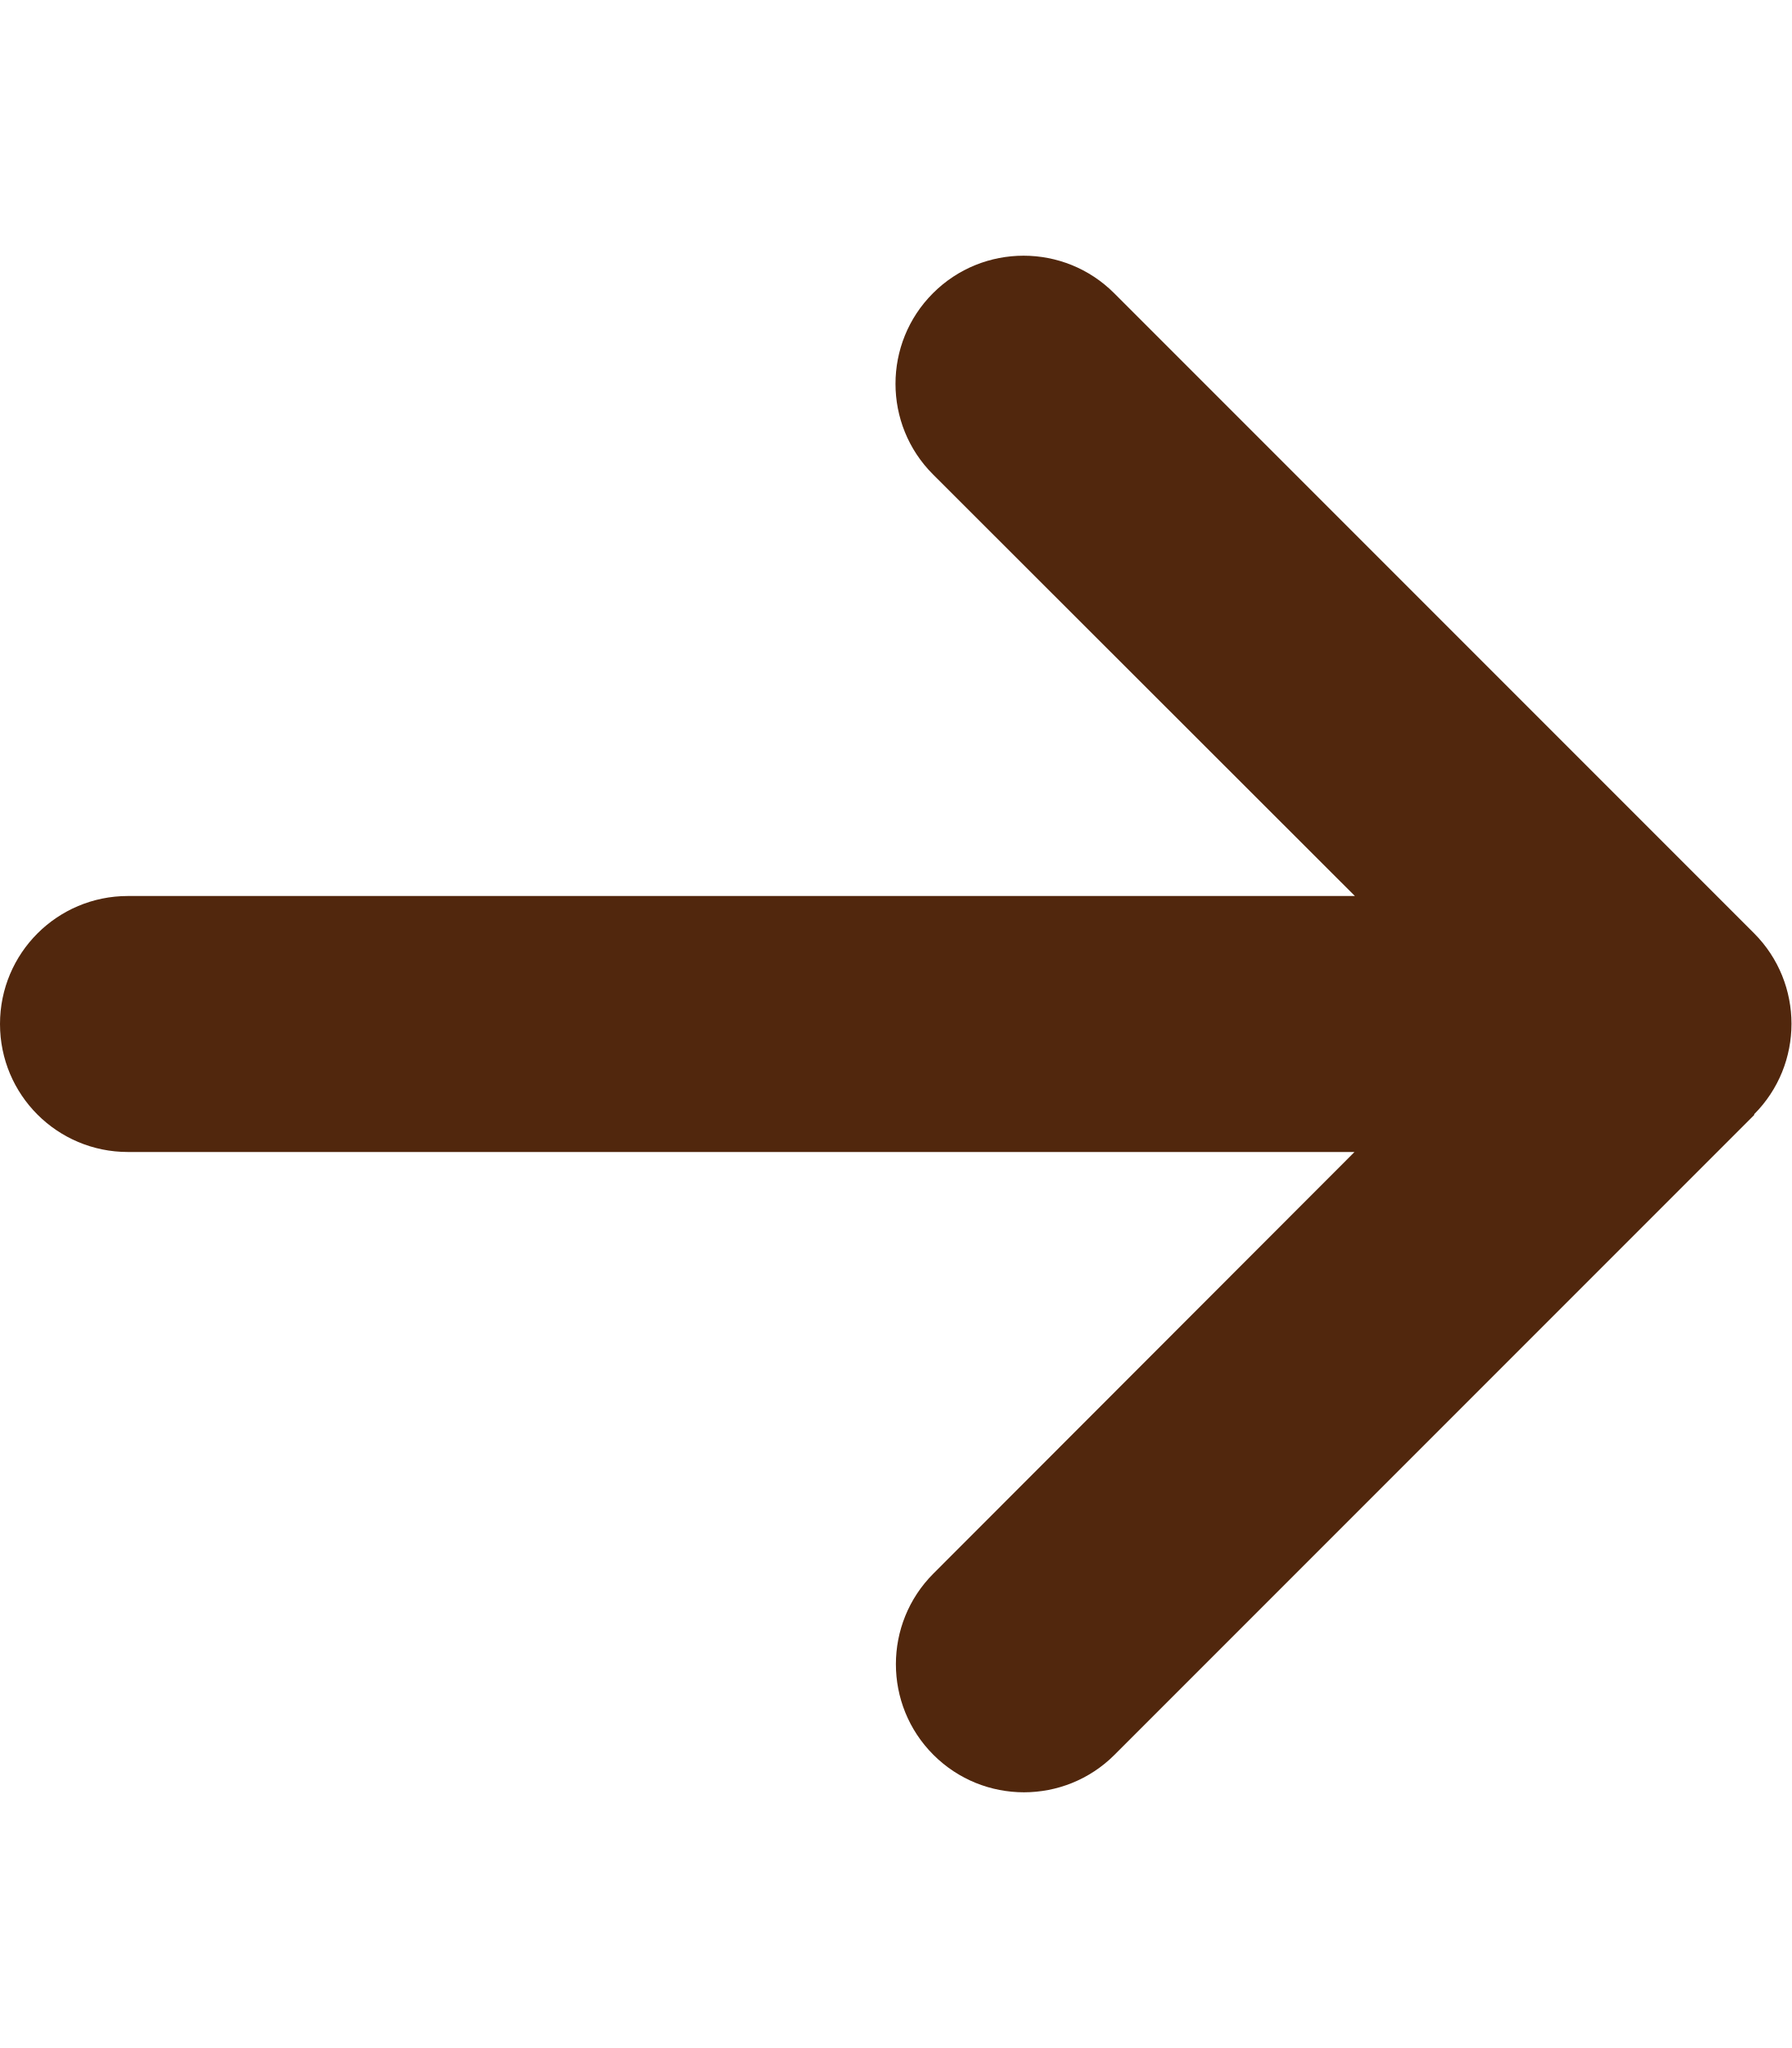
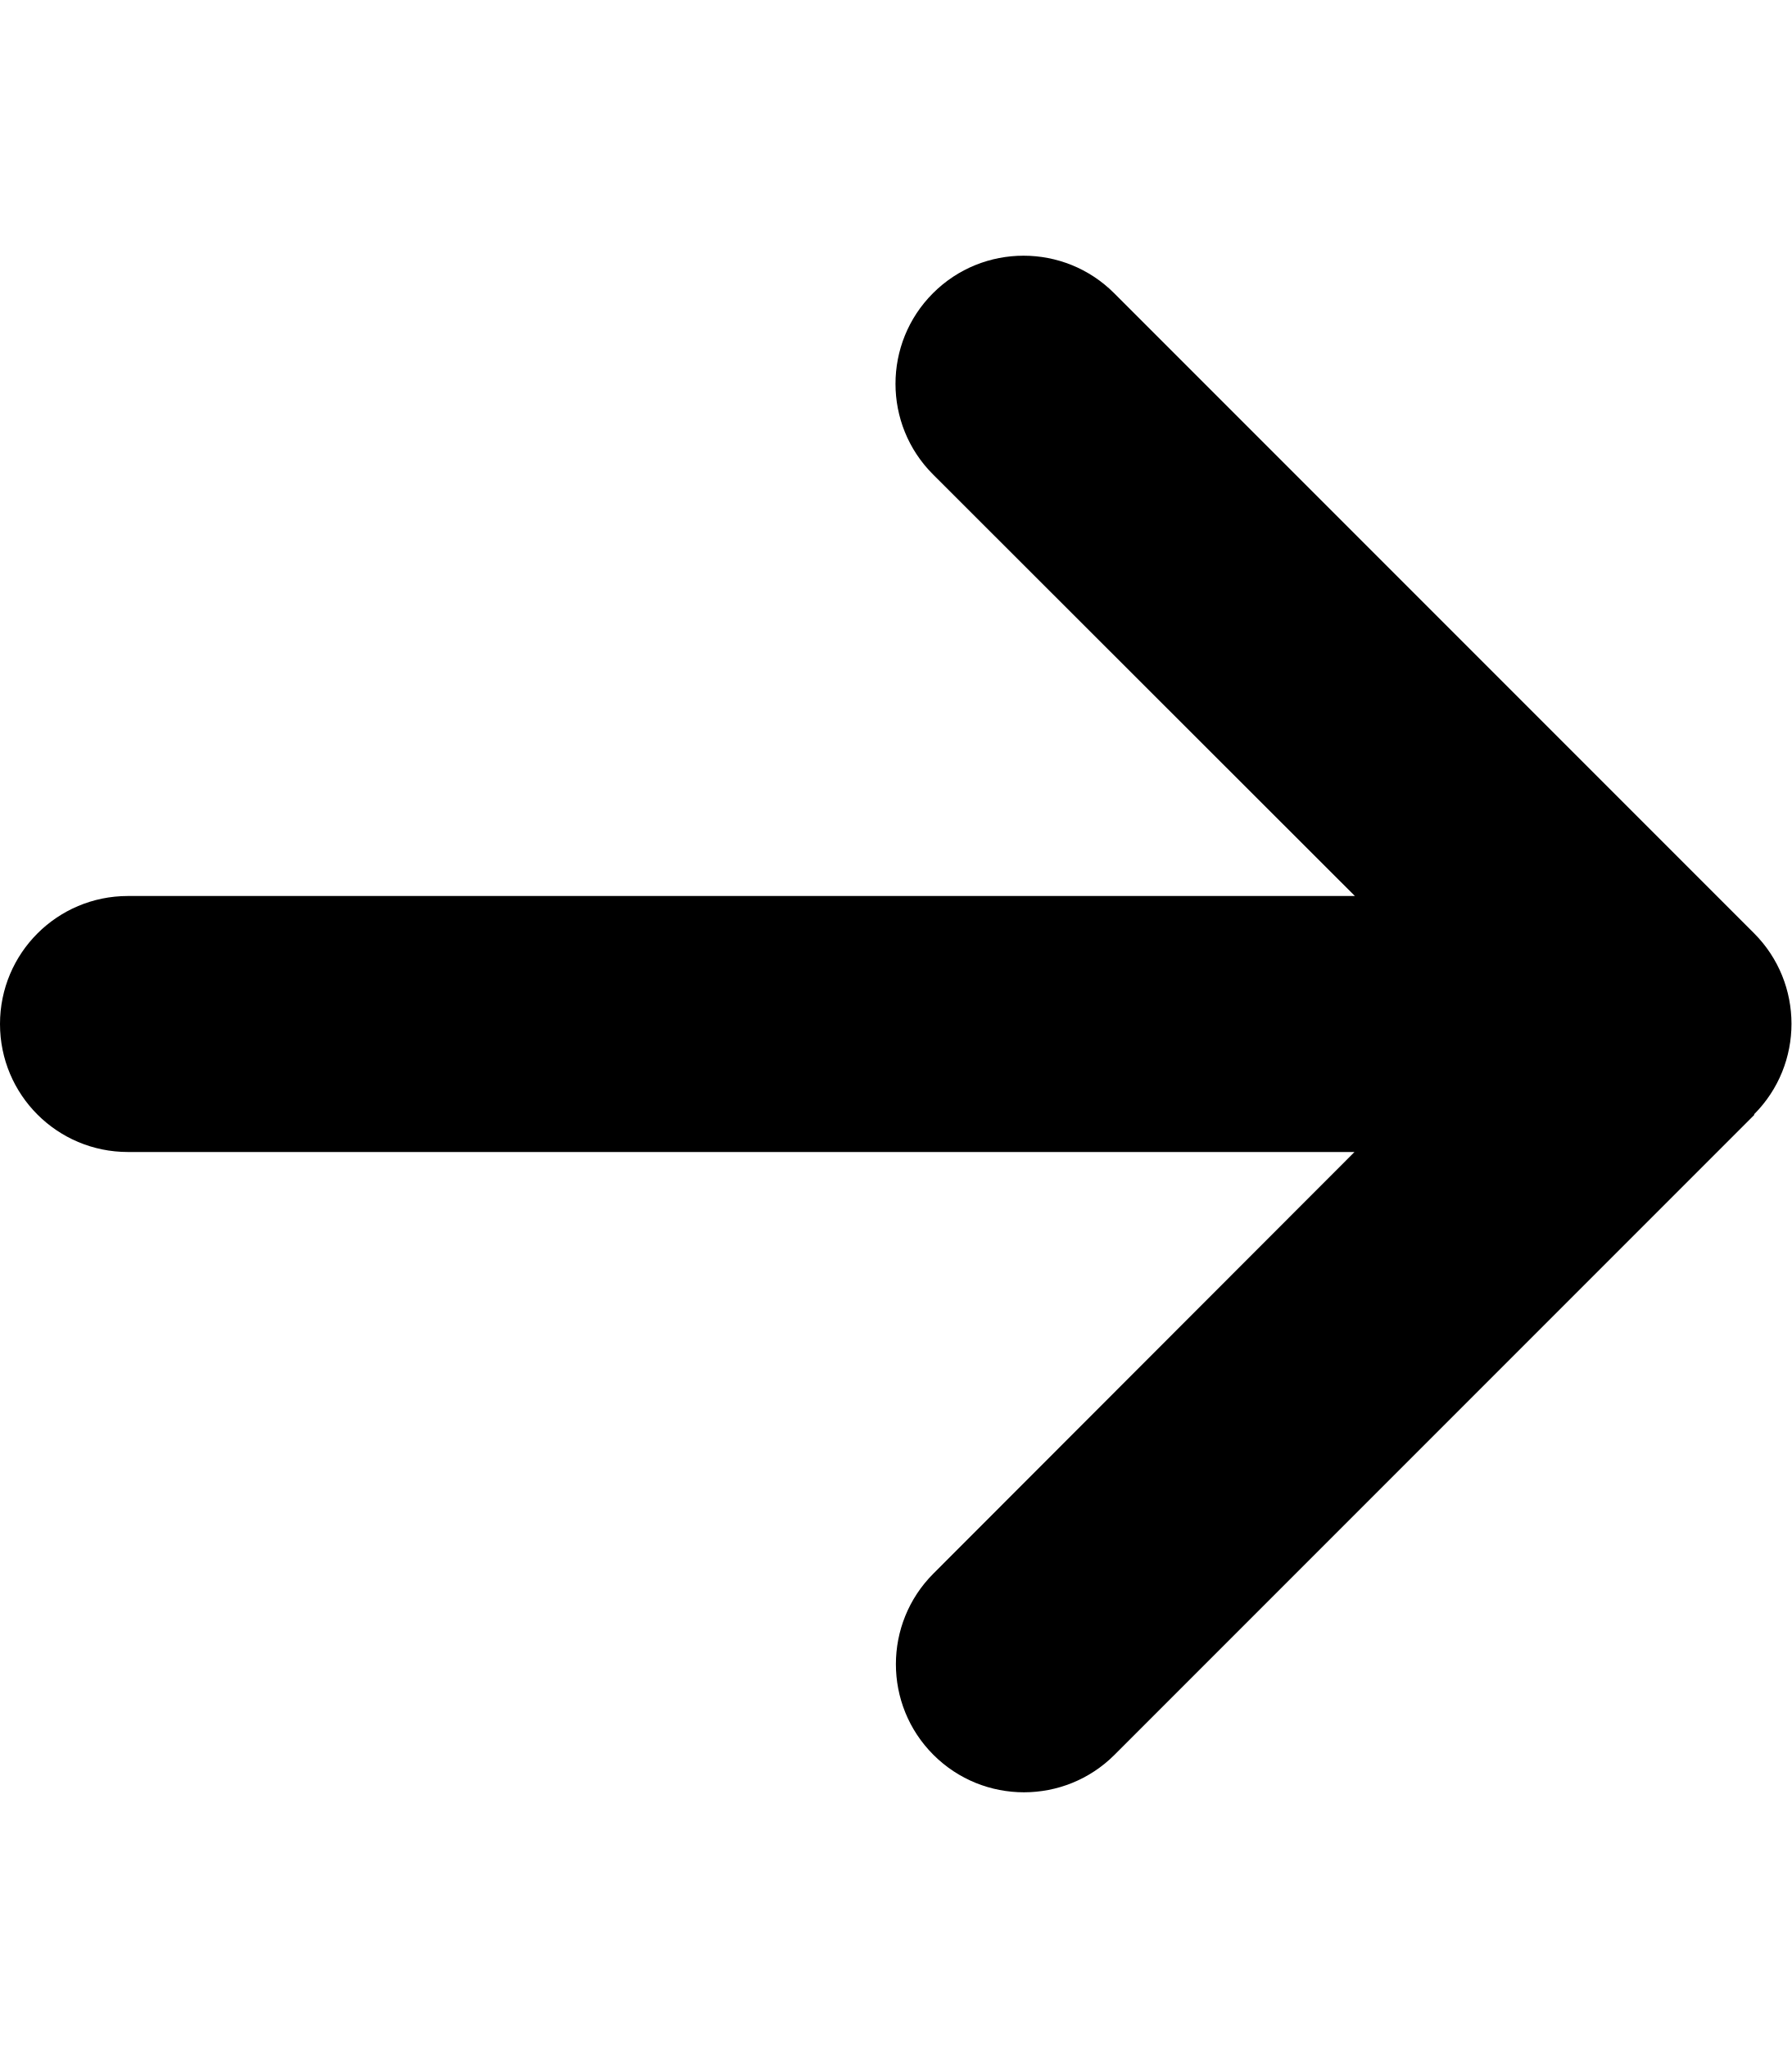
<svg xmlns="http://www.w3.org/2000/svg" height="2em" viewBox="0 0 448 512">
-   <style>svg{fill:#51270d}</style>
+   <style>svg{fill:#000}</style>
  <path d="M438.6 278.6c12.5-12.5 12.5-32.8 0-45.3l-160-160c-12.5-12.5-32.8-12.5-45.3 0s-12.5 32.8 0 45.3L338.8 224 32 224c-17.7 0-32 14.3-32 32s14.3 32 32 32l306.7 0L233.4 393.4c-12.5 12.5-12.5 32.8 0 45.3s32.8 12.5 45.3 0l160-160z" />
</svg>
